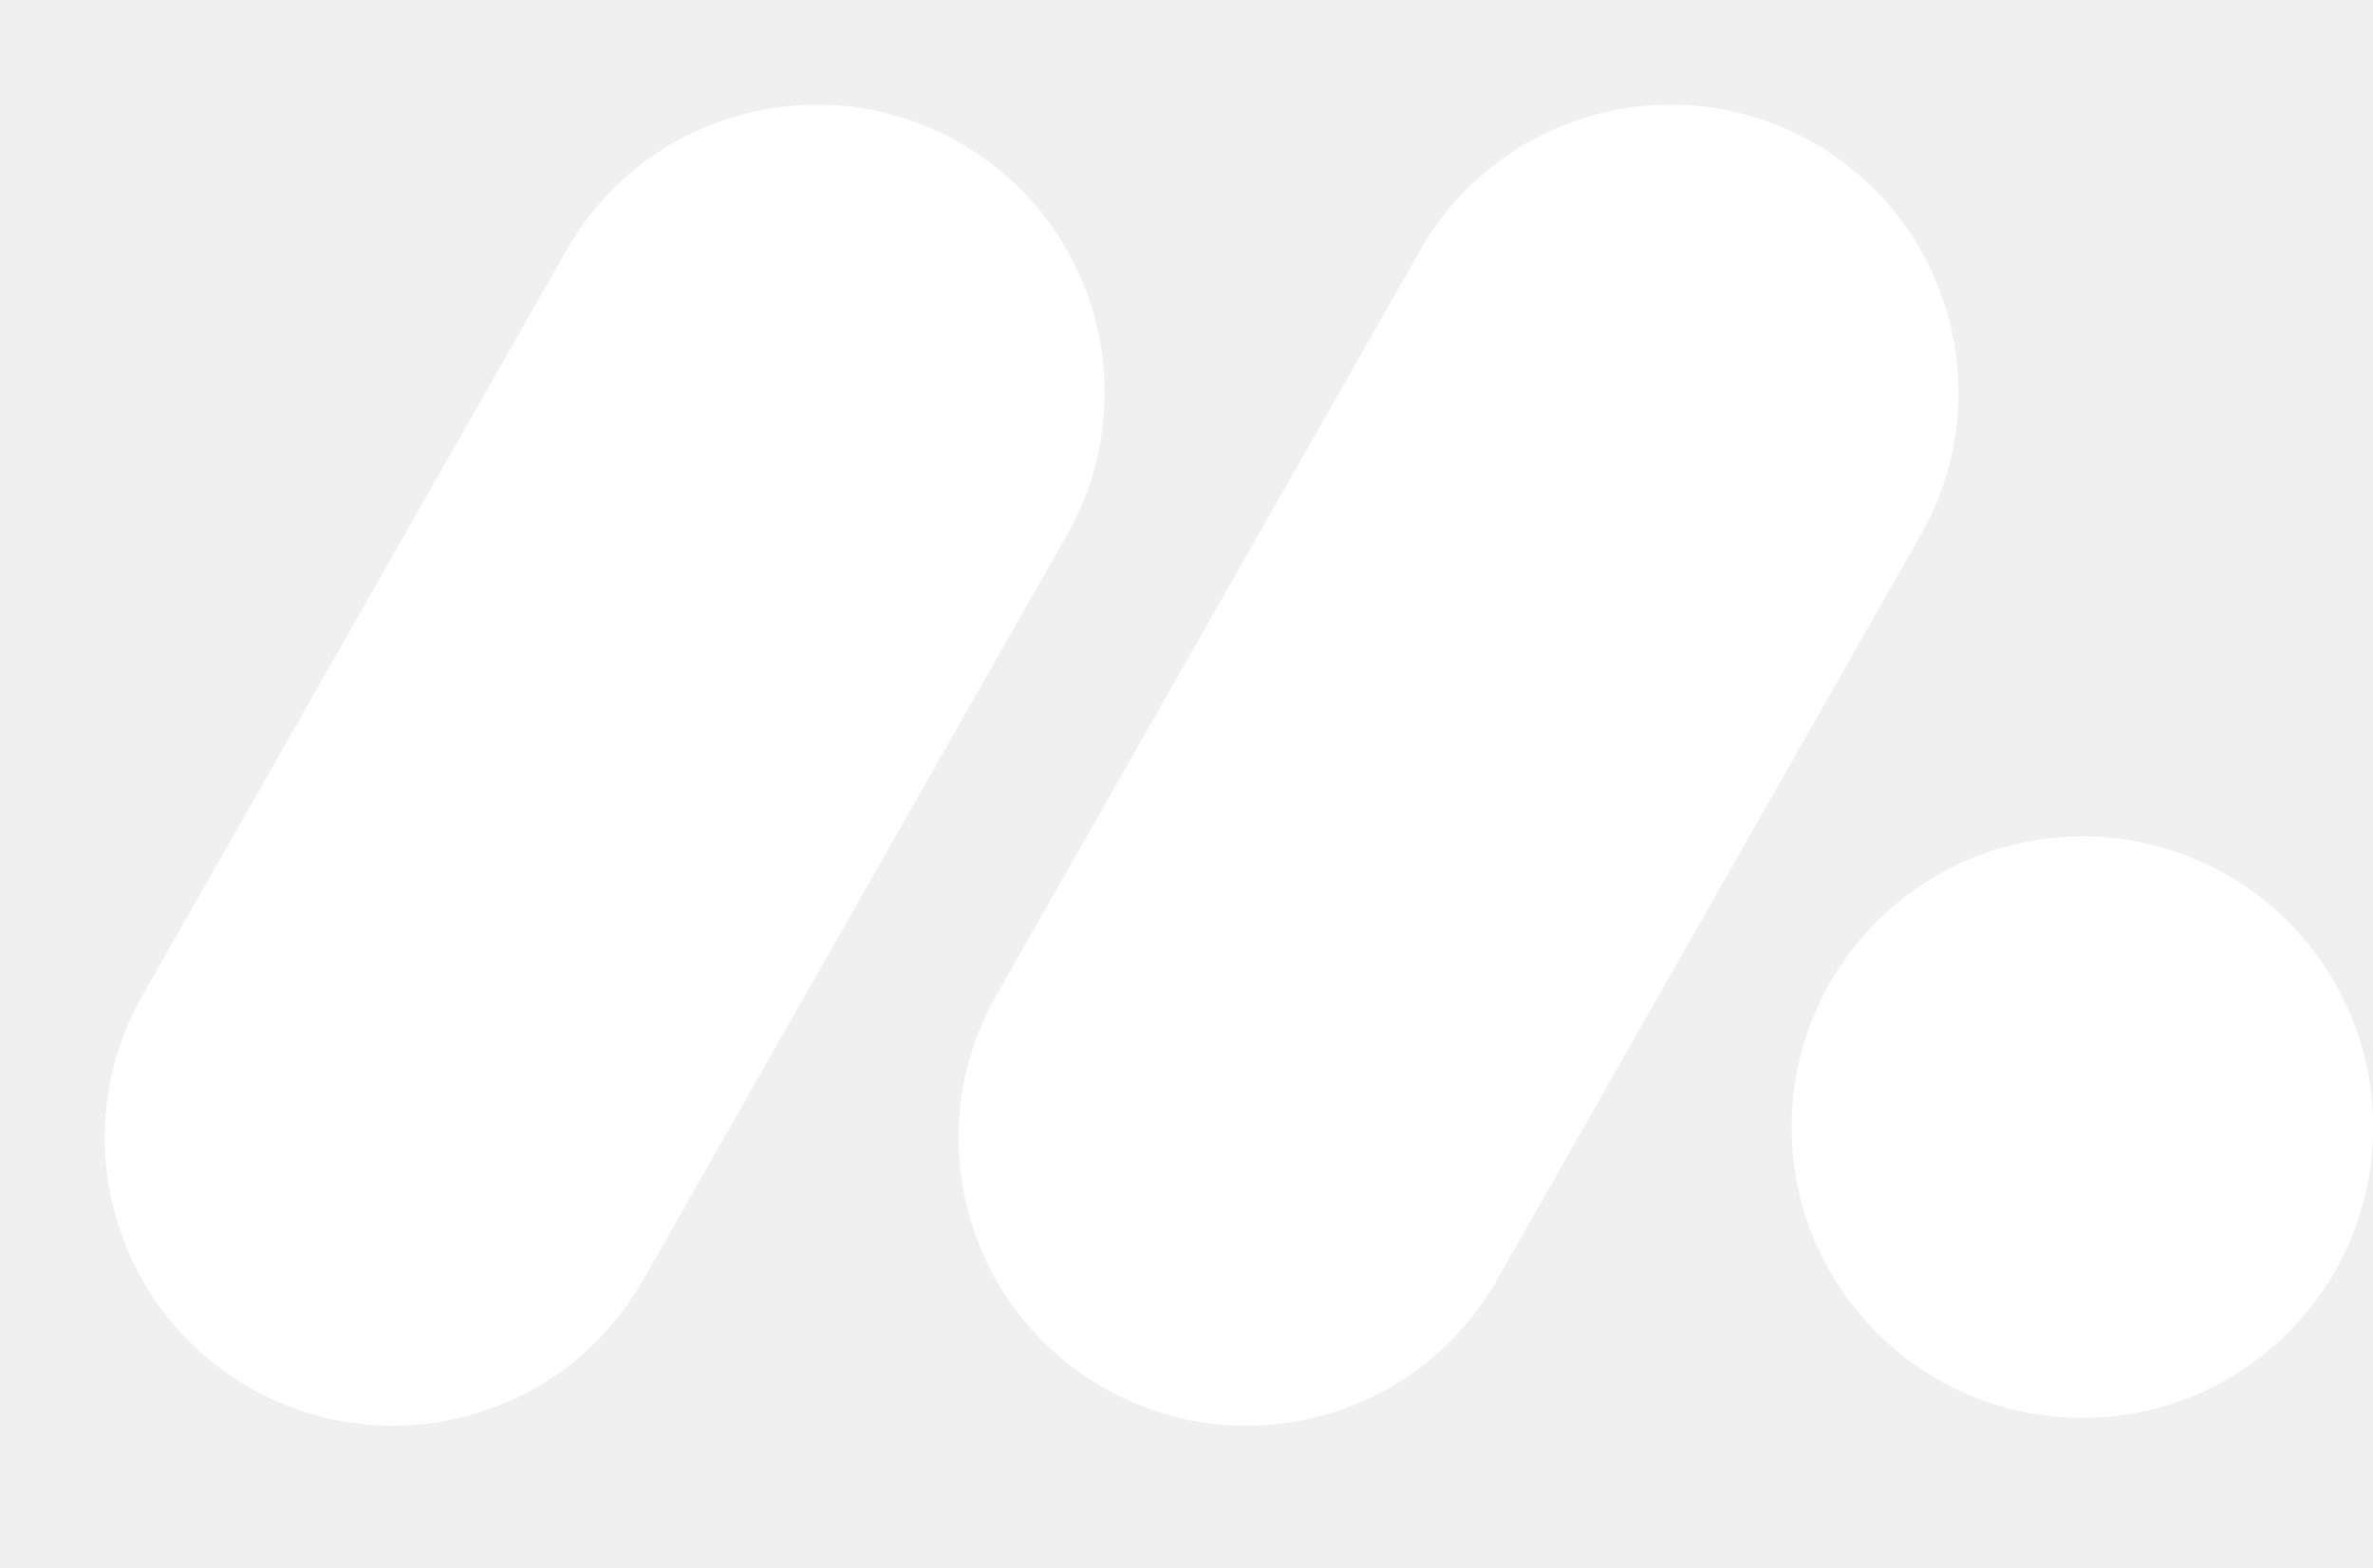
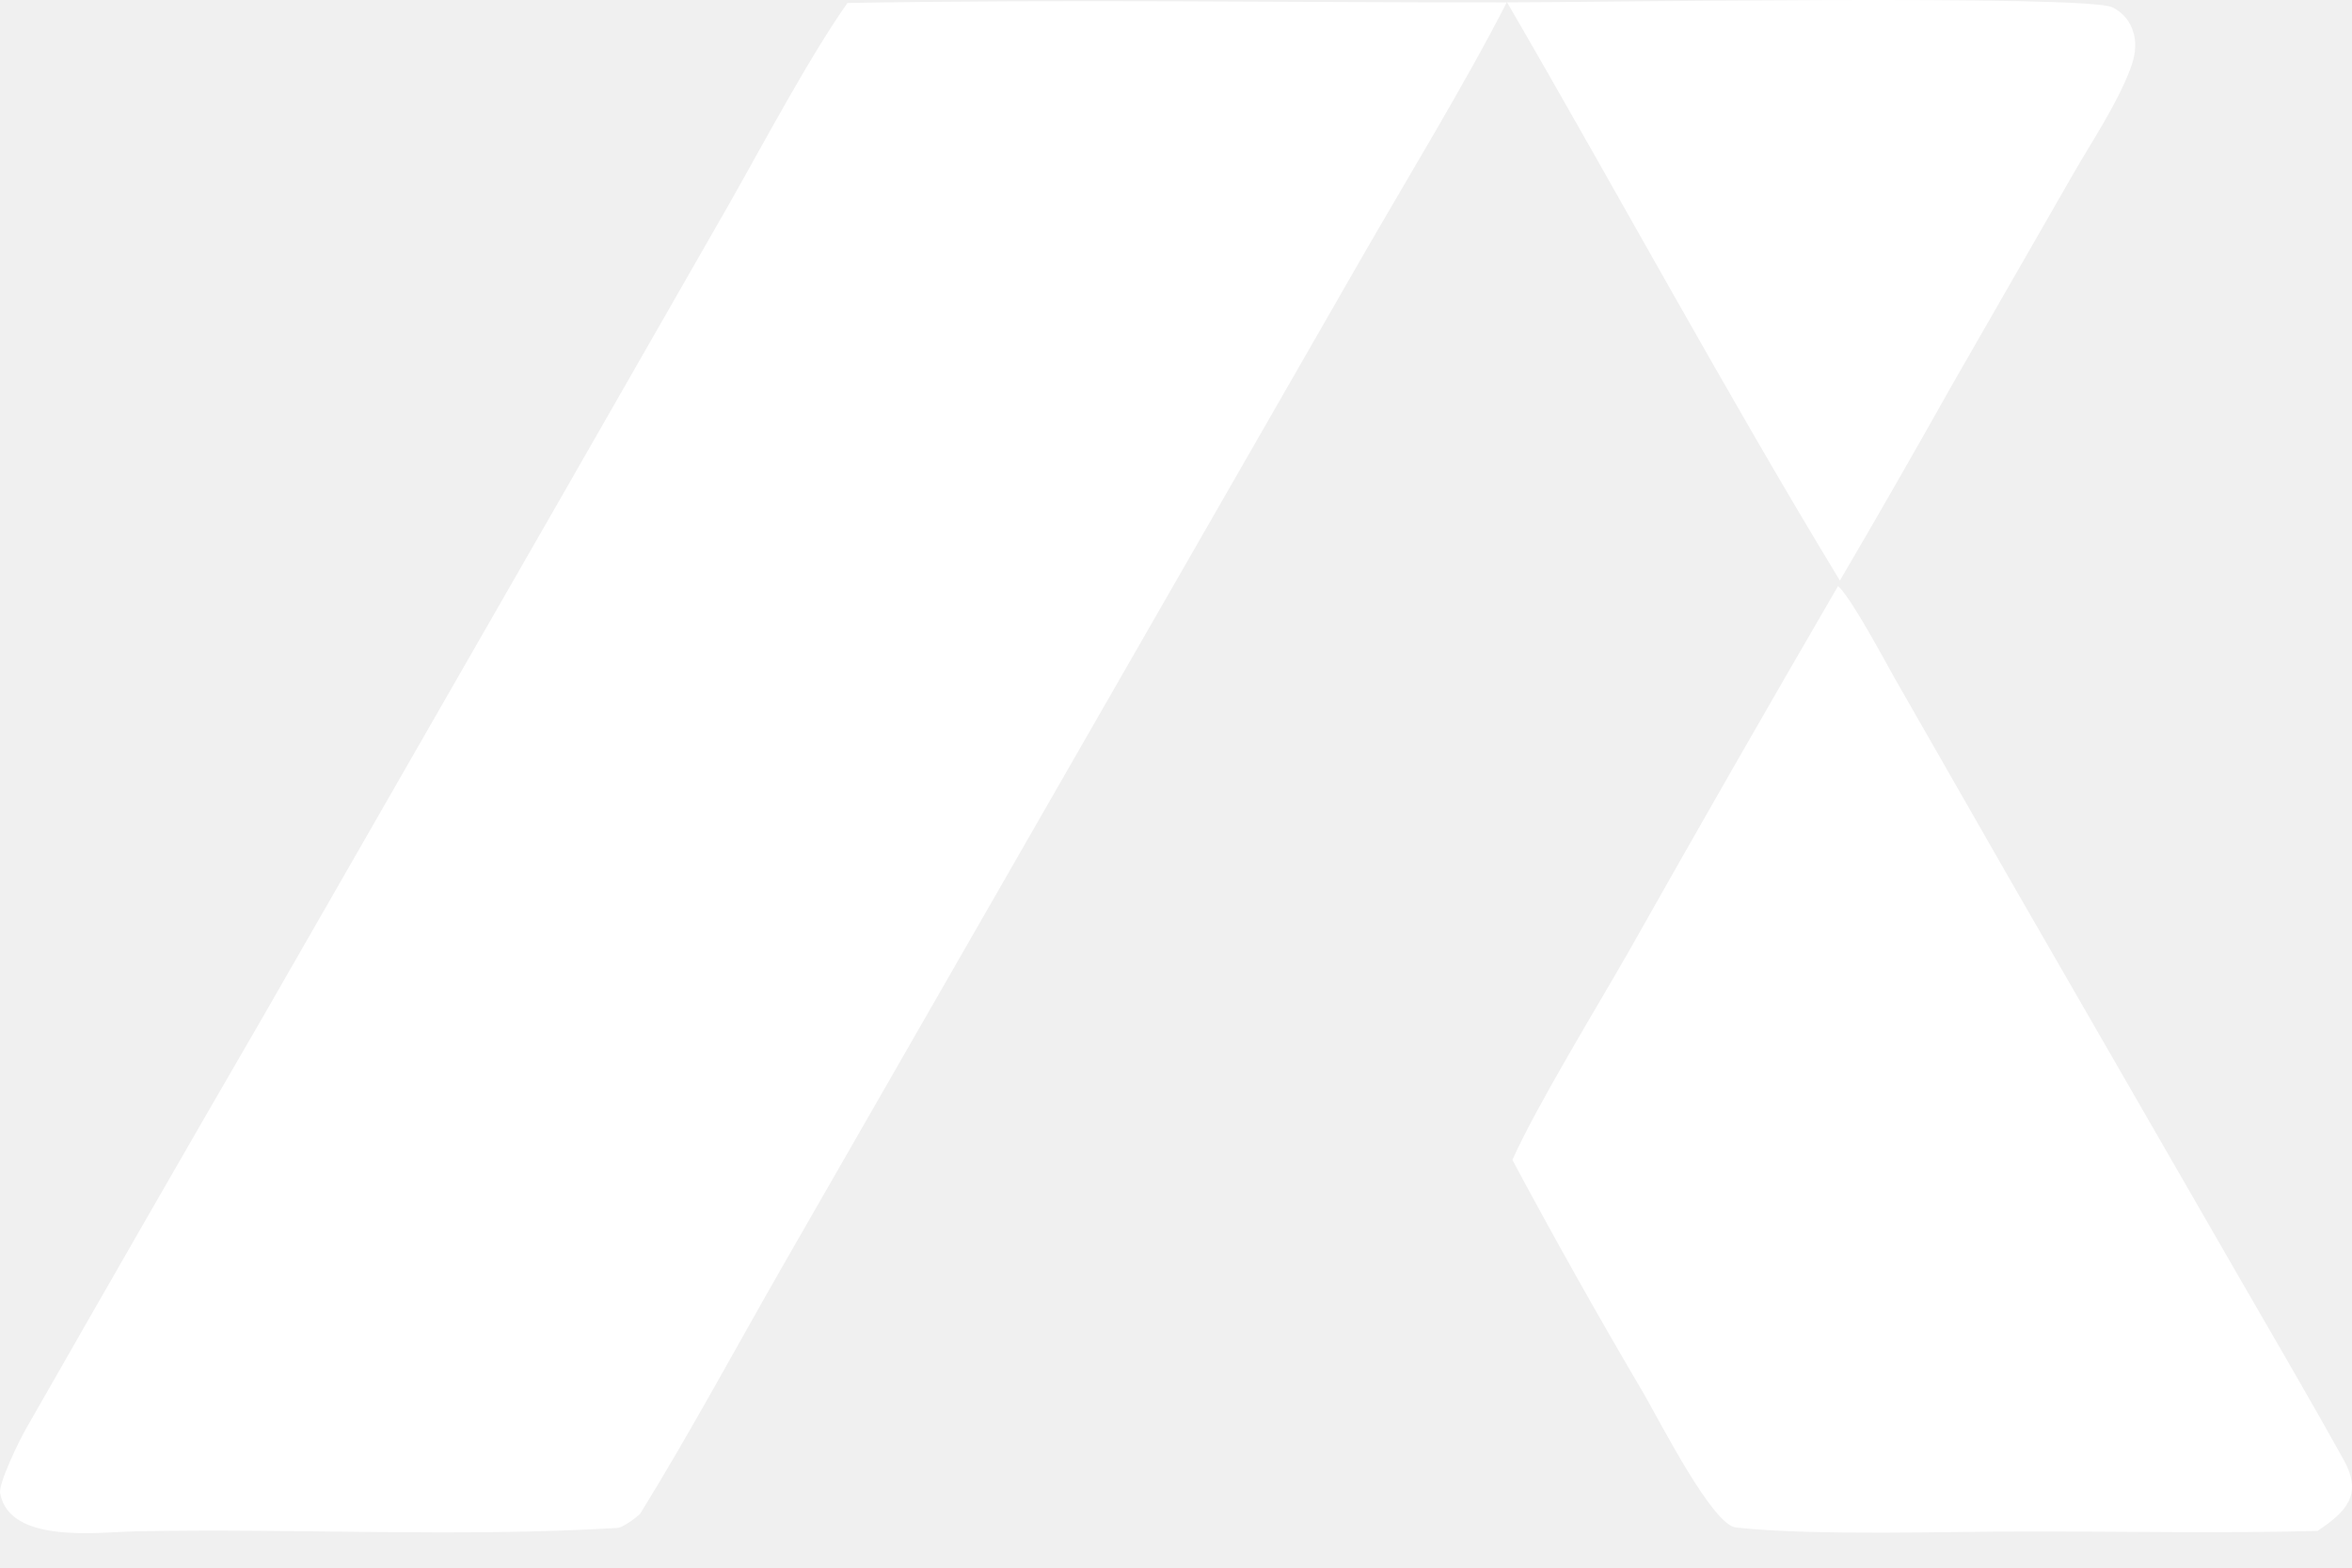
- <svg xmlns="http://www.w3.org/2000/svg" width="56" height="37" viewBox="0 0 56 37" fill="none">
-   <rect x="16.727" width="13.59" height="33.822" rx="6.795" transform="rotate(29.6352 16.7266 0)" fill="white" />
-   <rect x="36.875" width="13.59" height="33.822" rx="6.795" transform="rotate(29.6352 36.875 0)" fill="white" />
-   <circle cx="49.142" cy="26.601" r="6.861" fill="white" />
+ <svg xmlns="http://www.w3.org/2000/svg" width="30" height="20" viewBox="0 0 30 20" fill="none">
+   <path d="M10.809 0.038C13.568 -0.01 16.453 0.032 19.218 0.031C18.707 1.035 17.924 2.32 17.358 3.306L13.862 9.395L10.014 16.098C9.422 17.129 8.781 18.319 8.164 19.314C8.113 19.363 7.945 19.489 7.874 19.493C5.839 19.615 3.782 19.496 1.74 19.536C1.27 19.544 0.126 19.706 0.002 19.052C-0.023 18.925 0.25 18.371 0.327 18.236C1.337 16.468 2.35 14.703 3.372 12.941L7.121 6.408L9.307 2.591C9.737 1.832 10.327 0.722 10.809 0.038Z" fill="white" />
+   <path d="M23.445 7.476C23.624 7.643 24.039 8.428 24.174 8.665L25.681 11.298L28.495 16.182C28.964 16.996 29.44 17.807 29.896 18.628C30.144 19.076 29.915 19.294 29.56 19.531C28.377 19.563 27.072 19.537 25.879 19.538C24.902 19.536 23.127 19.597 22.14 19.487C21.846 19.455 21.191 18.171 20.969 17.784C20.389 16.8 19.83 15.805 19.291 14.798C19.59 14.124 20.371 12.847 20.774 12.14C21.654 10.58 22.544 9.025 23.445 7.476Z" fill="white" />
+   <path d="M19.223 0.03C20.154 0.033 26.623 -0.072 26.945 0.094C27.09 0.169 27.177 0.279 27.218 0.436C27.255 0.577 27.227 0.734 27.177 0.867C27.001 1.337 26.68 1.805 26.431 2.242L24.899 4.911C24.43 5.747 23.953 6.579 23.468 7.407C22.018 5.019 20.633 2.457 19.223 0.03Z" fill="white" />
</svg>
